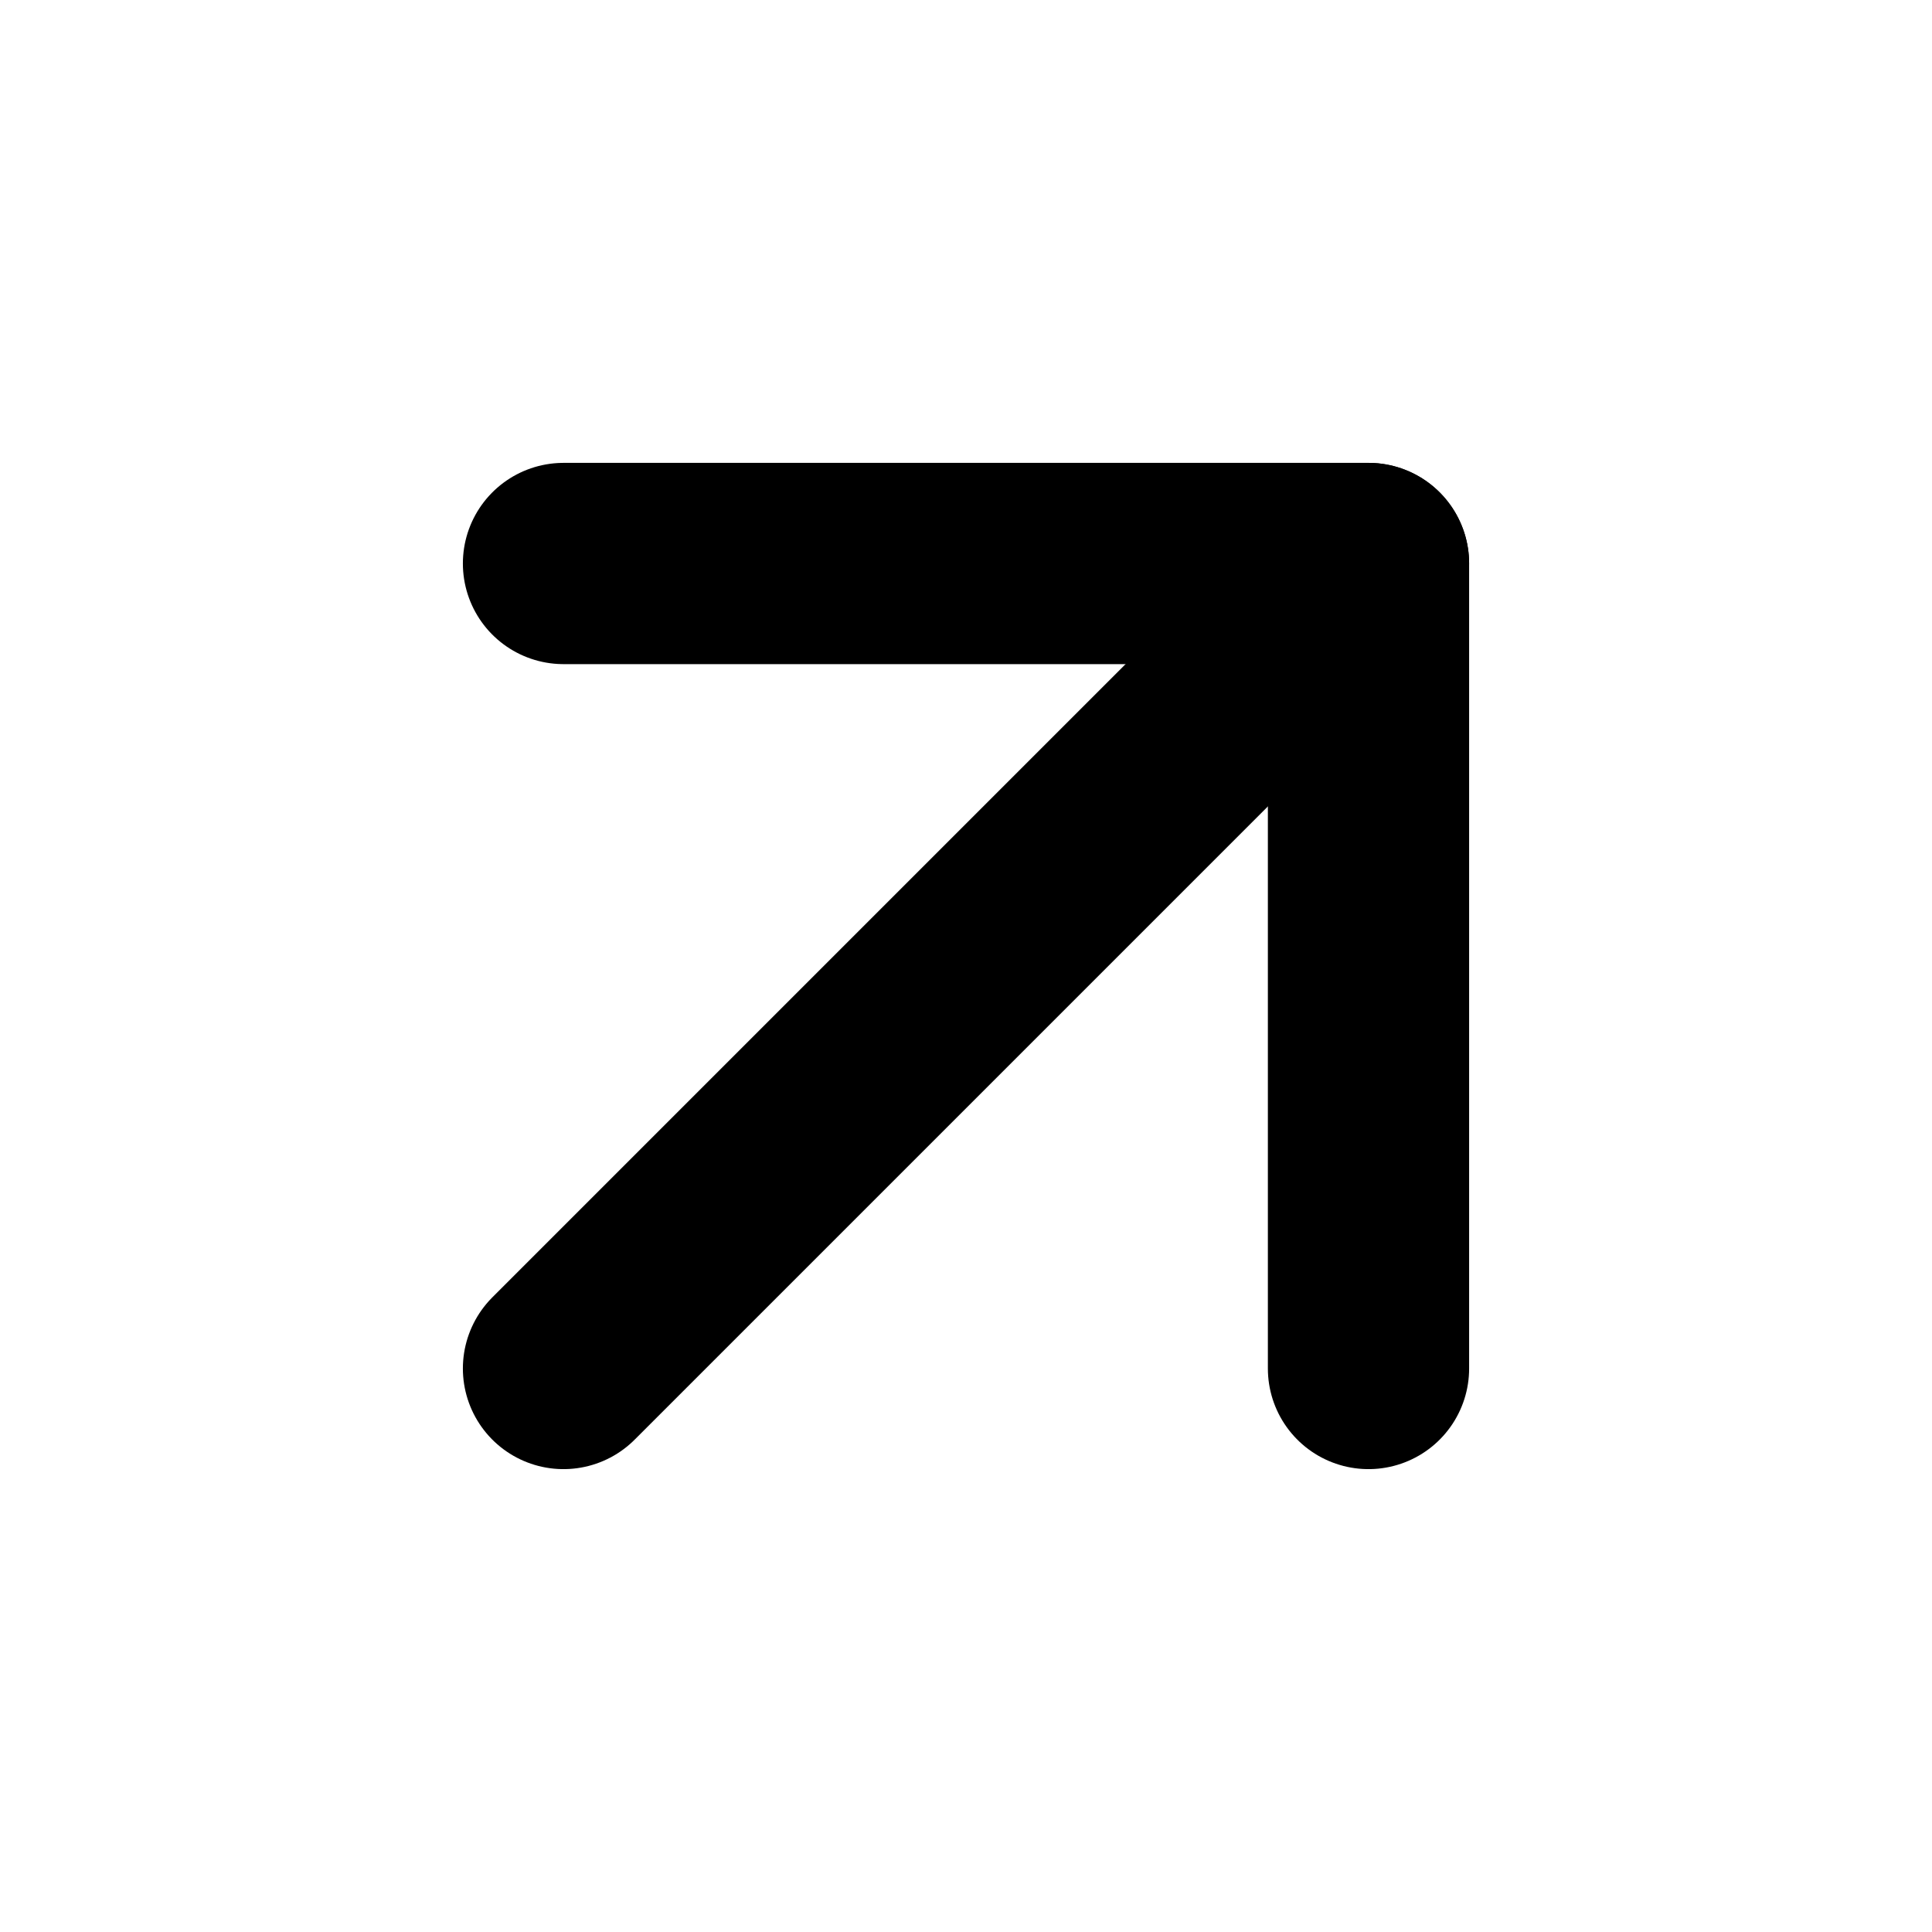
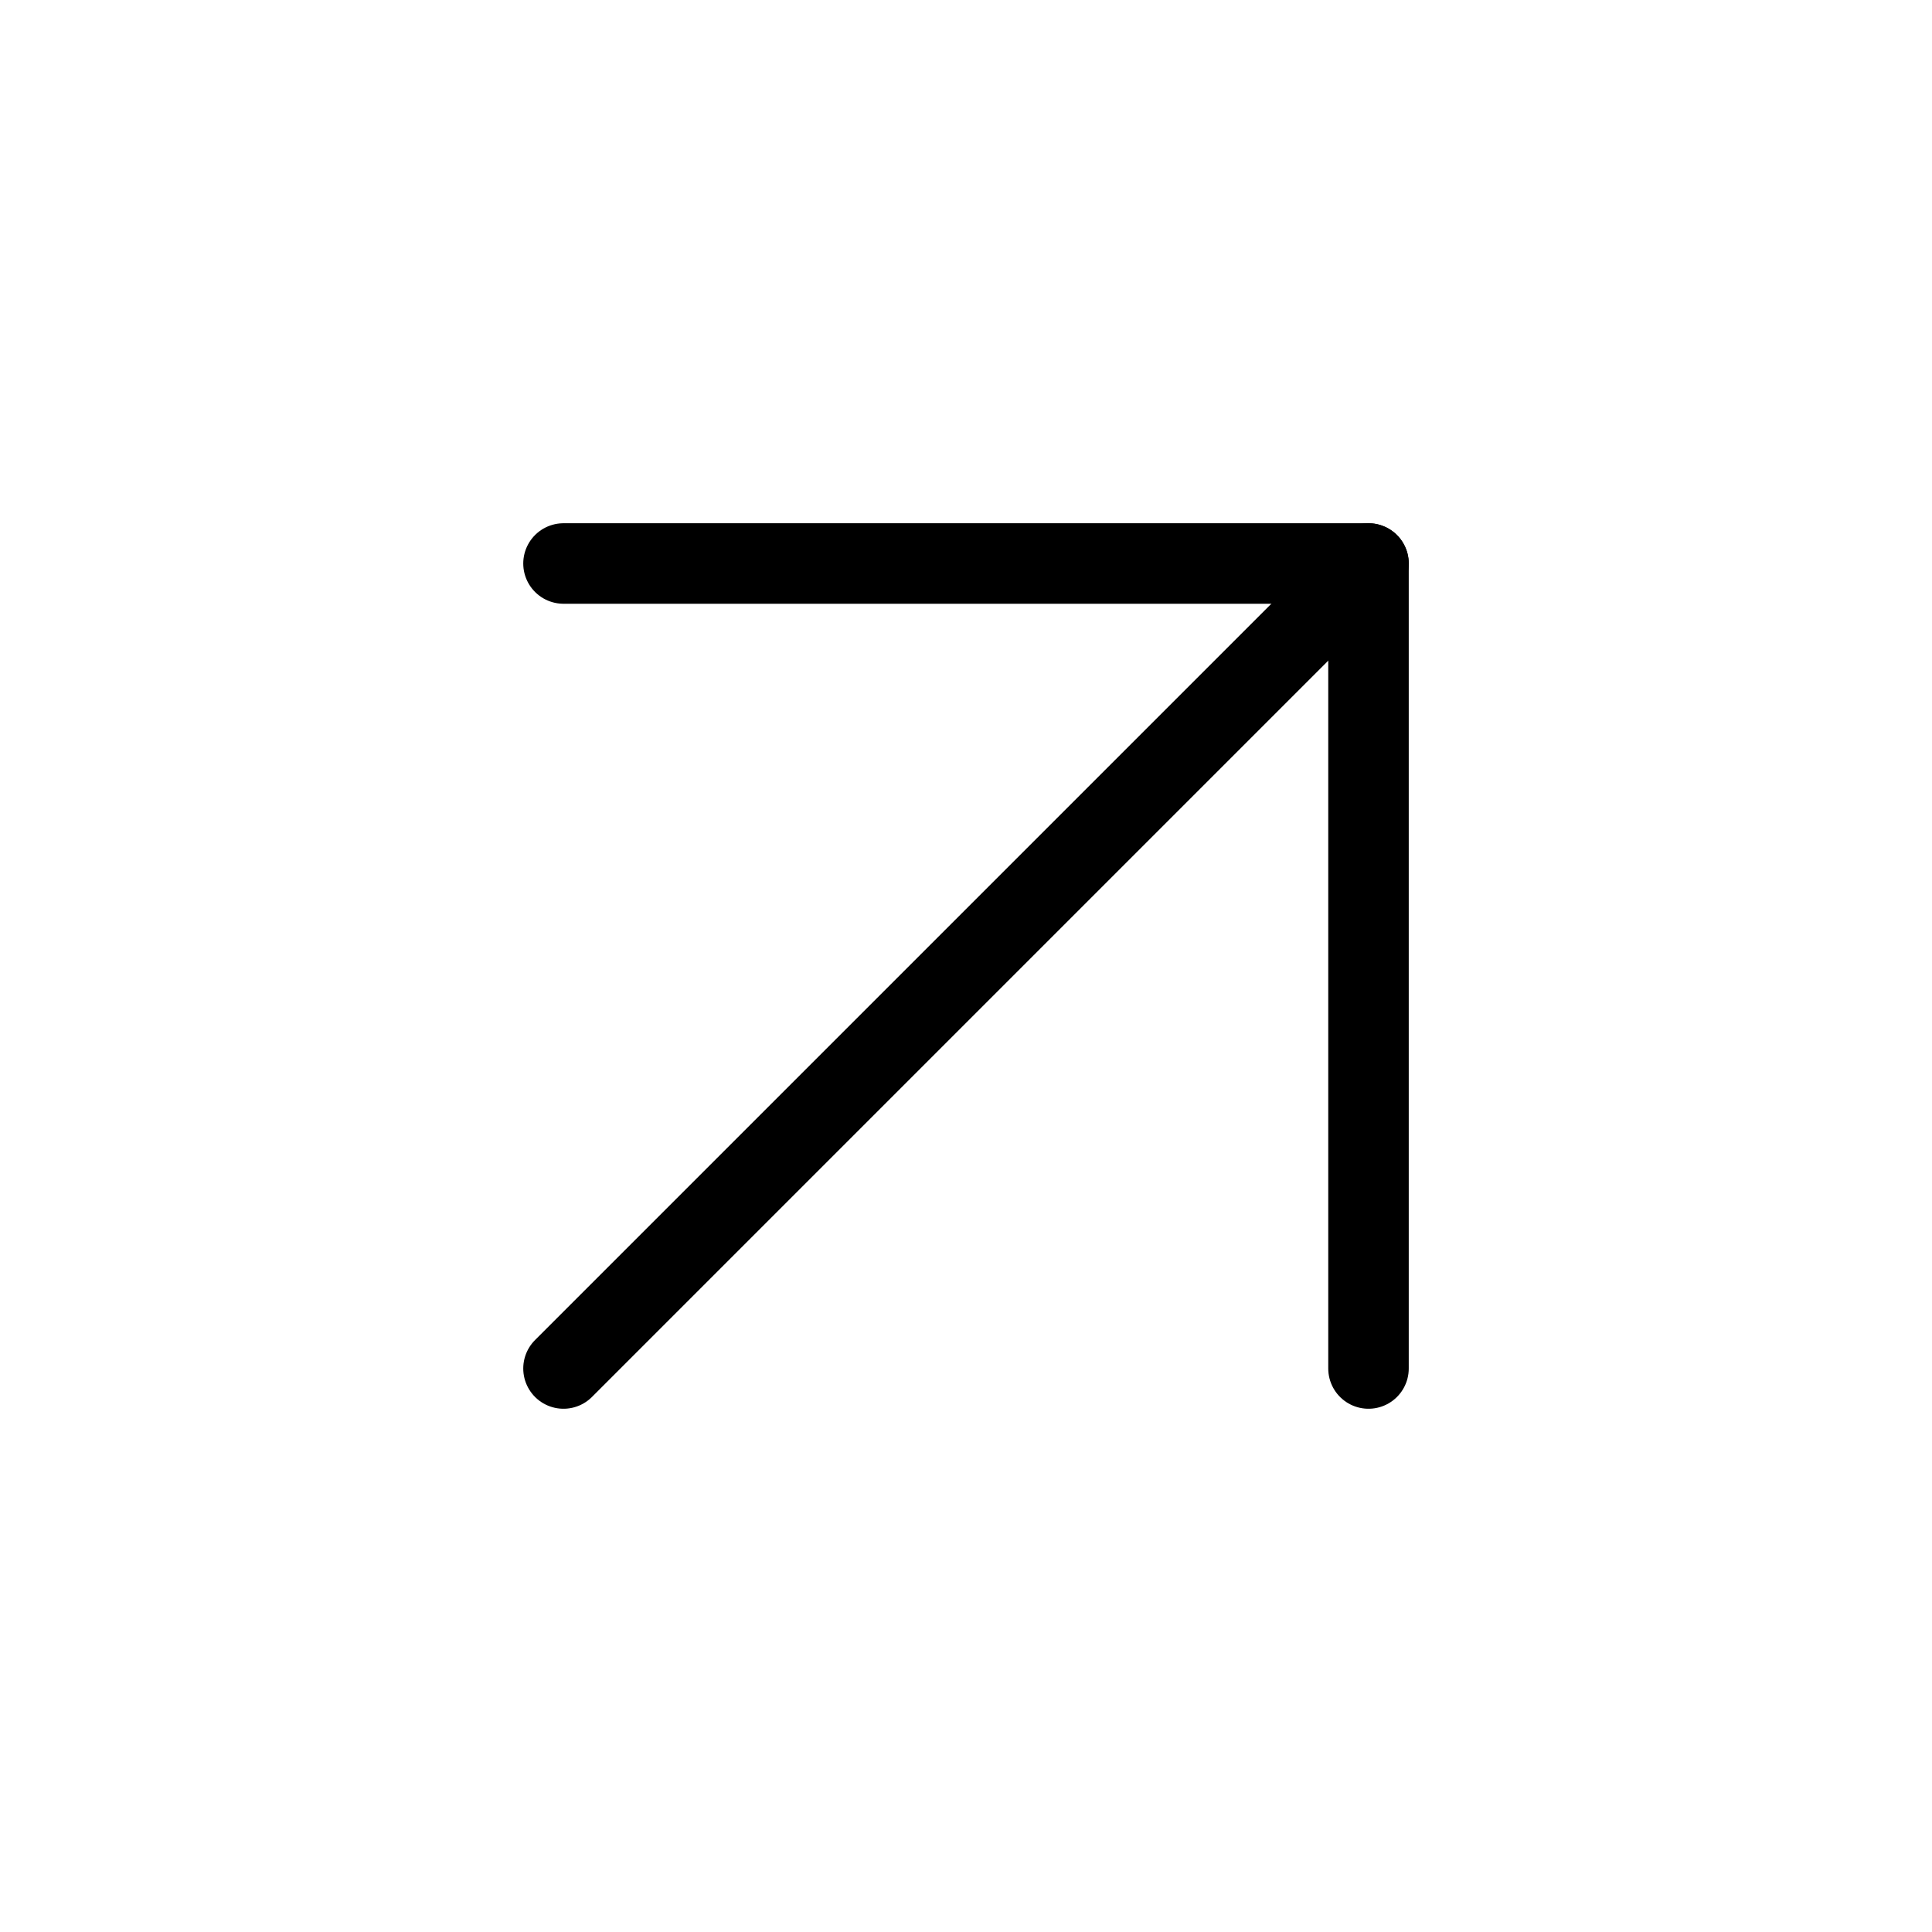
- <svg xmlns="http://www.w3.org/2000/svg" width="24" height="24" viewBox="0 0 24 24" fill="none" stroke="currentColor" stroke-width="2.5" stroke-linecap="round" stroke-linejoin="round">
+ <svg xmlns="http://www.w3.org/2000/svg" width="24" height="24" viewBox="0 0 24 24" fill="none" stroke="currentColor" stroke-width="1" stroke-linecap="round" stroke-linejoin="round">
  <path d="M7 7h10v10" />
  <path d="M7 17 17 7" />
</svg>
